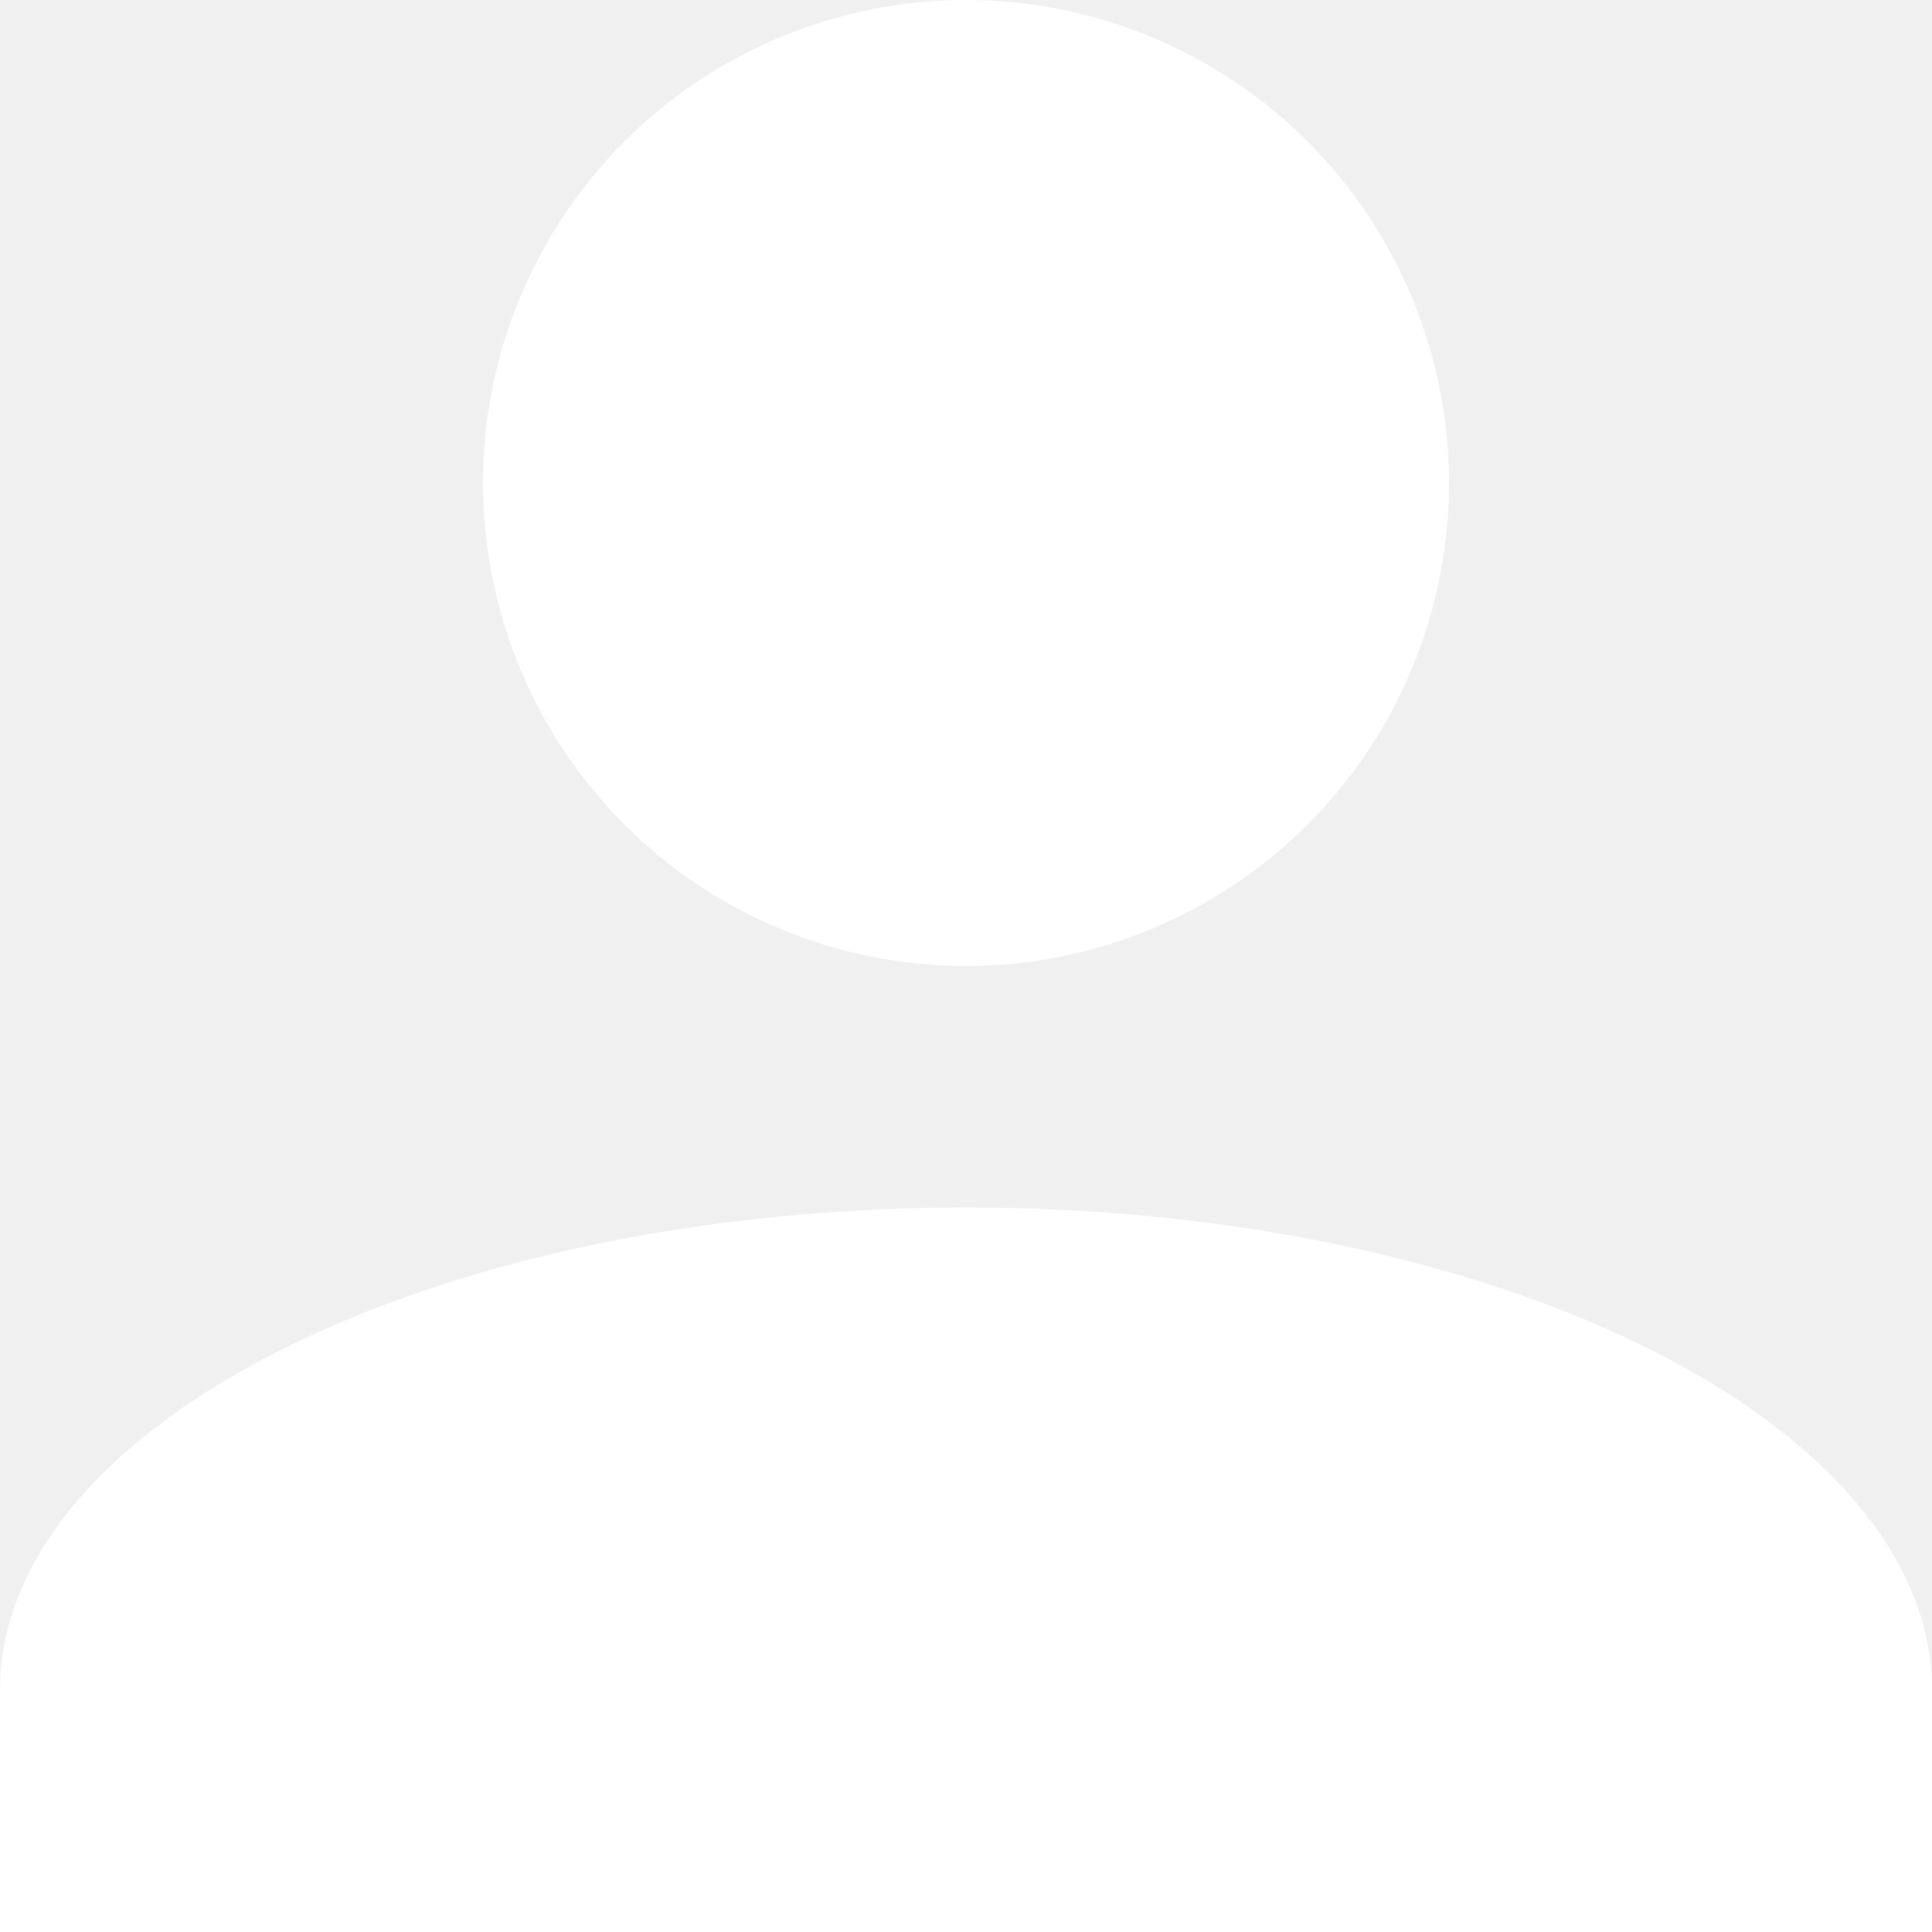
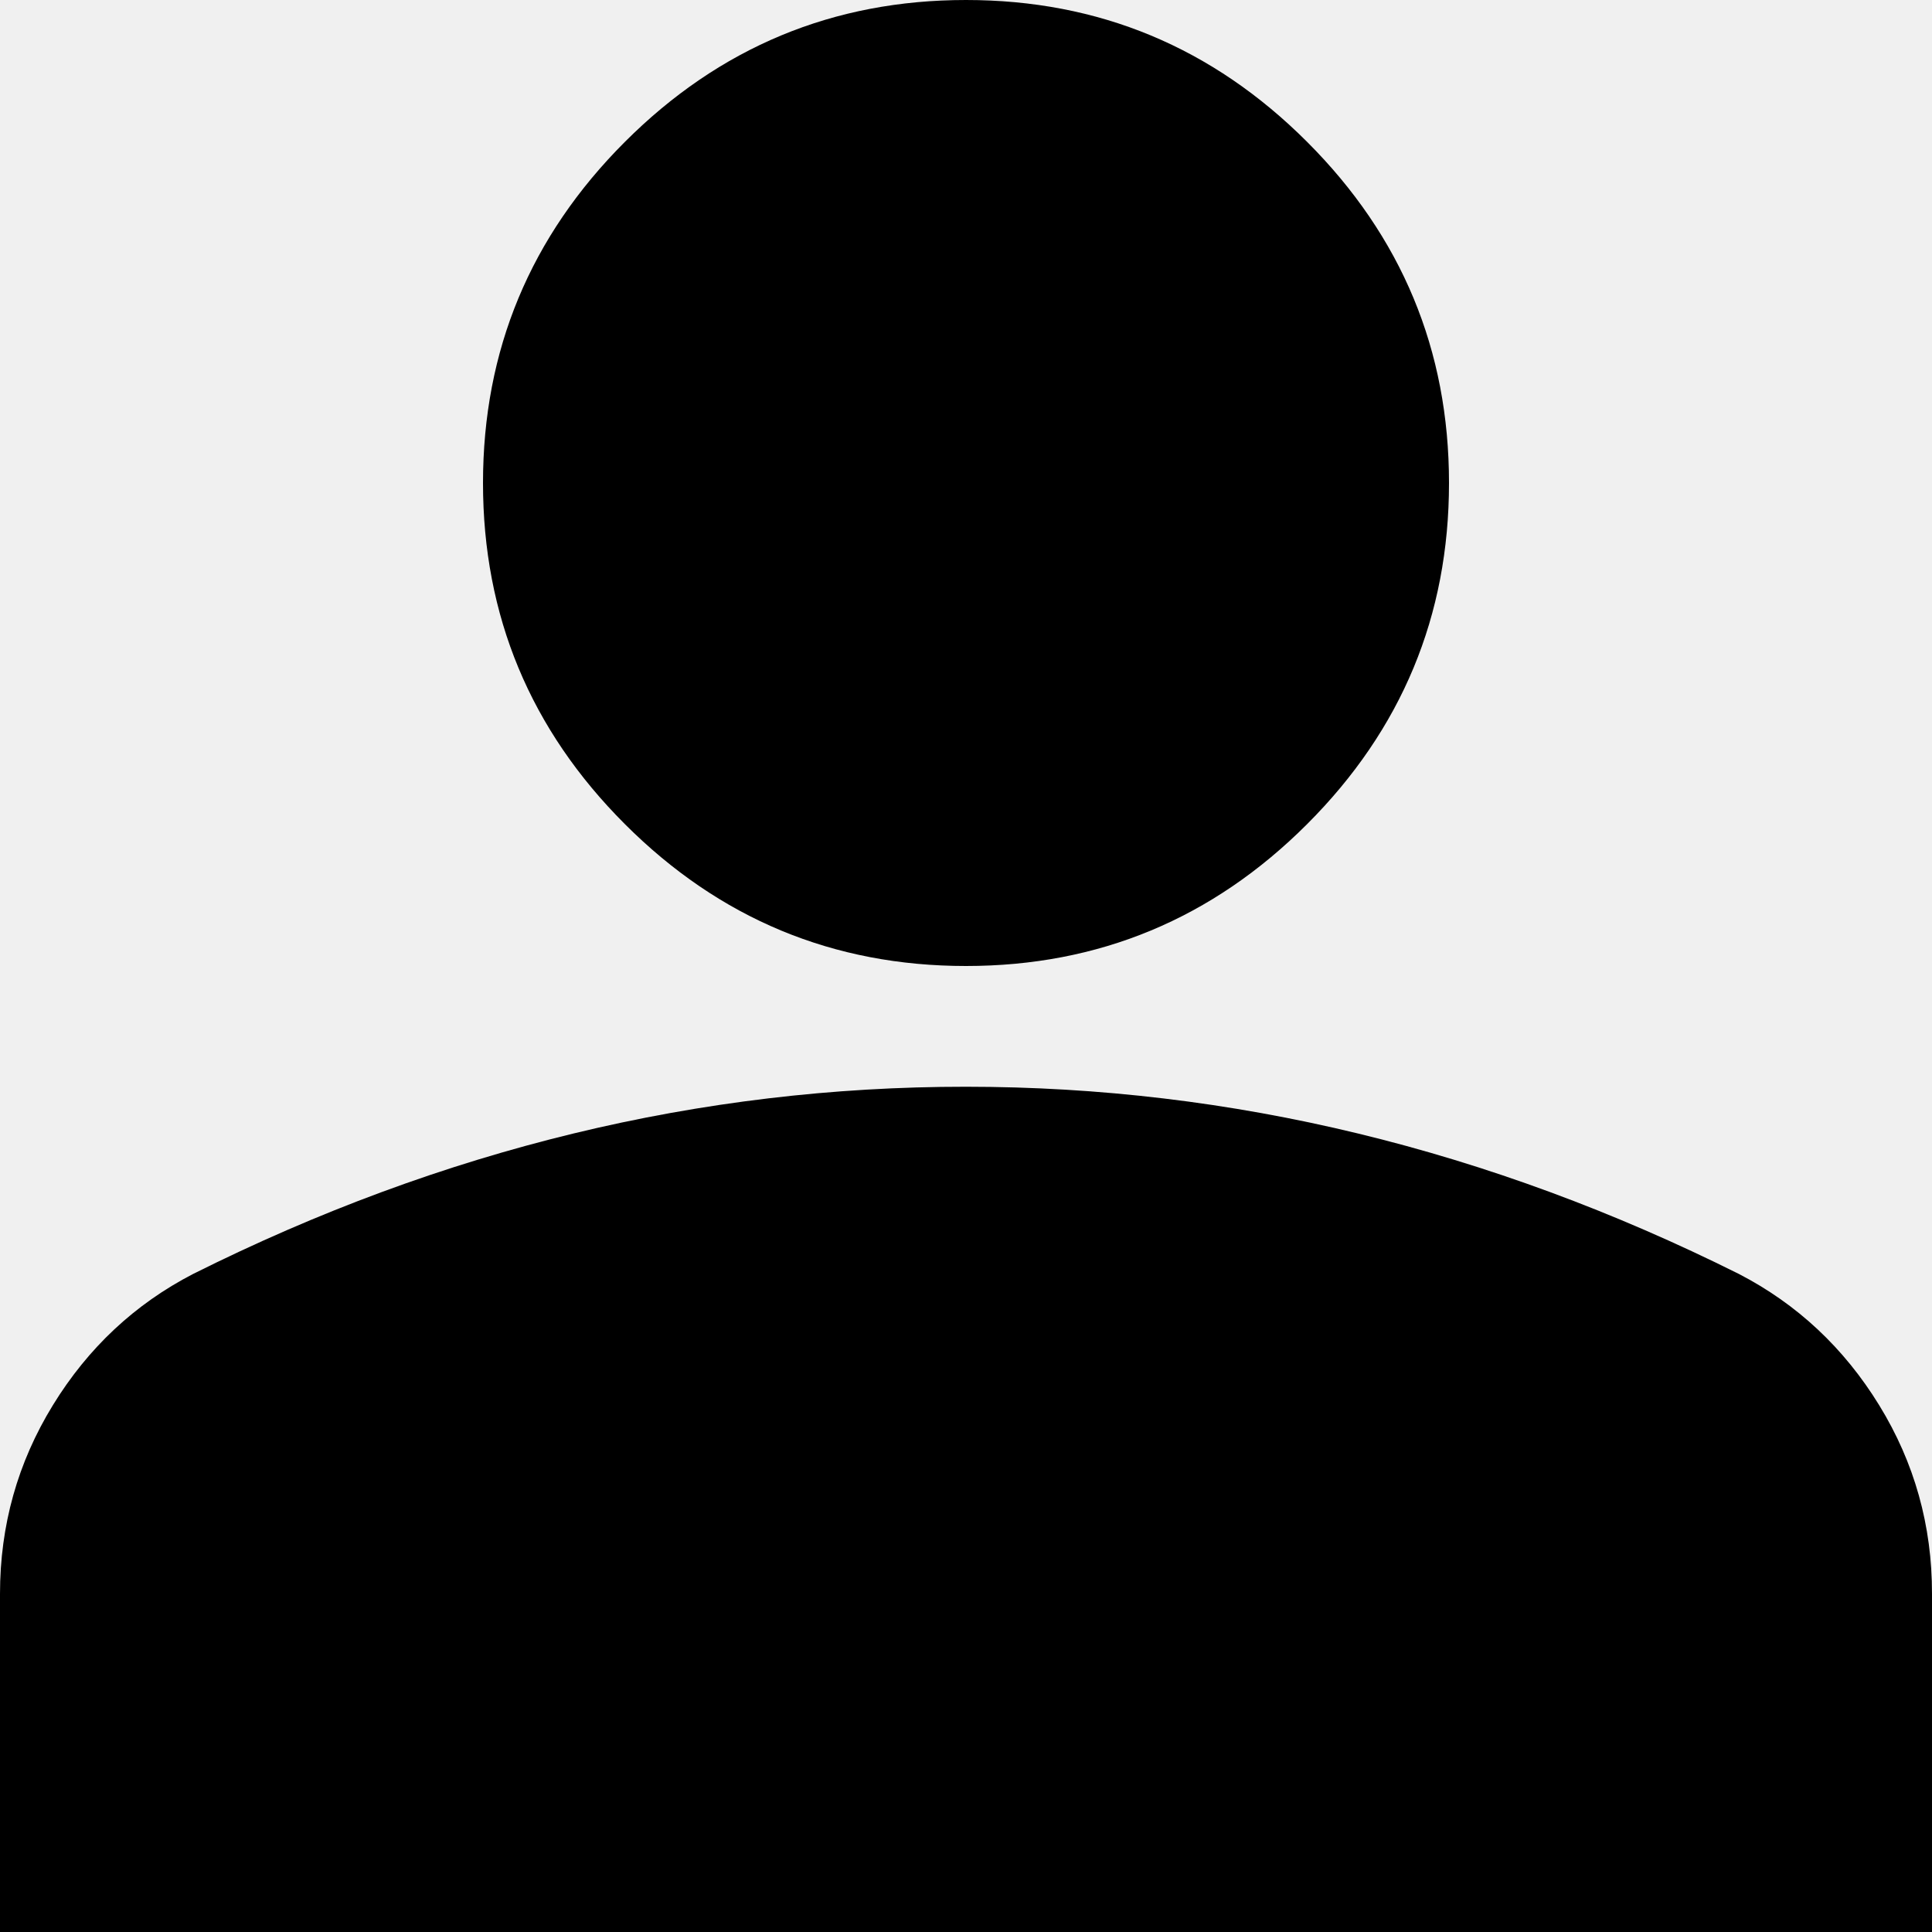
- <svg xmlns="http://www.w3.org/2000/svg" width="20" height="20" viewBox="0 0 20 20" fill="none">
-   <path d="M10 0C11.326 0 12.598 0.527 13.536 1.464C14.473 2.402 15 3.674 15 5C15 6.326 14.473 7.598 13.536 8.536C12.598 9.473 11.326 10 10 10C8.674 10 7.402 9.473 6.464 8.536C5.527 7.598 5 6.326 5 5C5 3.674 5.527 2.402 6.464 1.464C7.402 0.527 8.674 0 10 0ZM10 12.5C15.525 12.5 20 14.738 20 17.5V20H0V17.5C0 14.738 4.475 12.5 10 12.5Z" fill="white" />
+ <svg xmlns="http://www.w3.org/2000/svg" width="500" height="500" viewBox="0 0 500 500" fill="none">
+   <path d="M250 250C215.625 250 186.198 237.76 161.719 213.281C137.24 188.802 125 159.375 125 125C125 90.625 137.24 61.198 161.719 36.719C186.198 12.24 215.625 0 250 0C284.375 0 313.802 12.24 338.281 36.719C362.76 61.198 375 90.625 375 125C375 159.375 362.76 188.802 338.281 213.281C313.802 237.76 284.375 250 250 250ZM0 500V412.5C0 394.792 4.563 378.51 13.688 363.656C22.812 348.802 34.917 337.479 50 329.687C82.292 313.542 115.104 301.427 148.437 293.344C181.771 285.26 215.625 281.229 250 281.25C284.375 281.25 318.229 285.292 351.562 293.375C384.896 301.458 417.708 313.562 450 329.687C465.104 337.5 477.219 348.833 486.344 363.687C495.469 378.542 500.021 394.813 500 412.5V500H0Z" fill="black" />
</svg>
